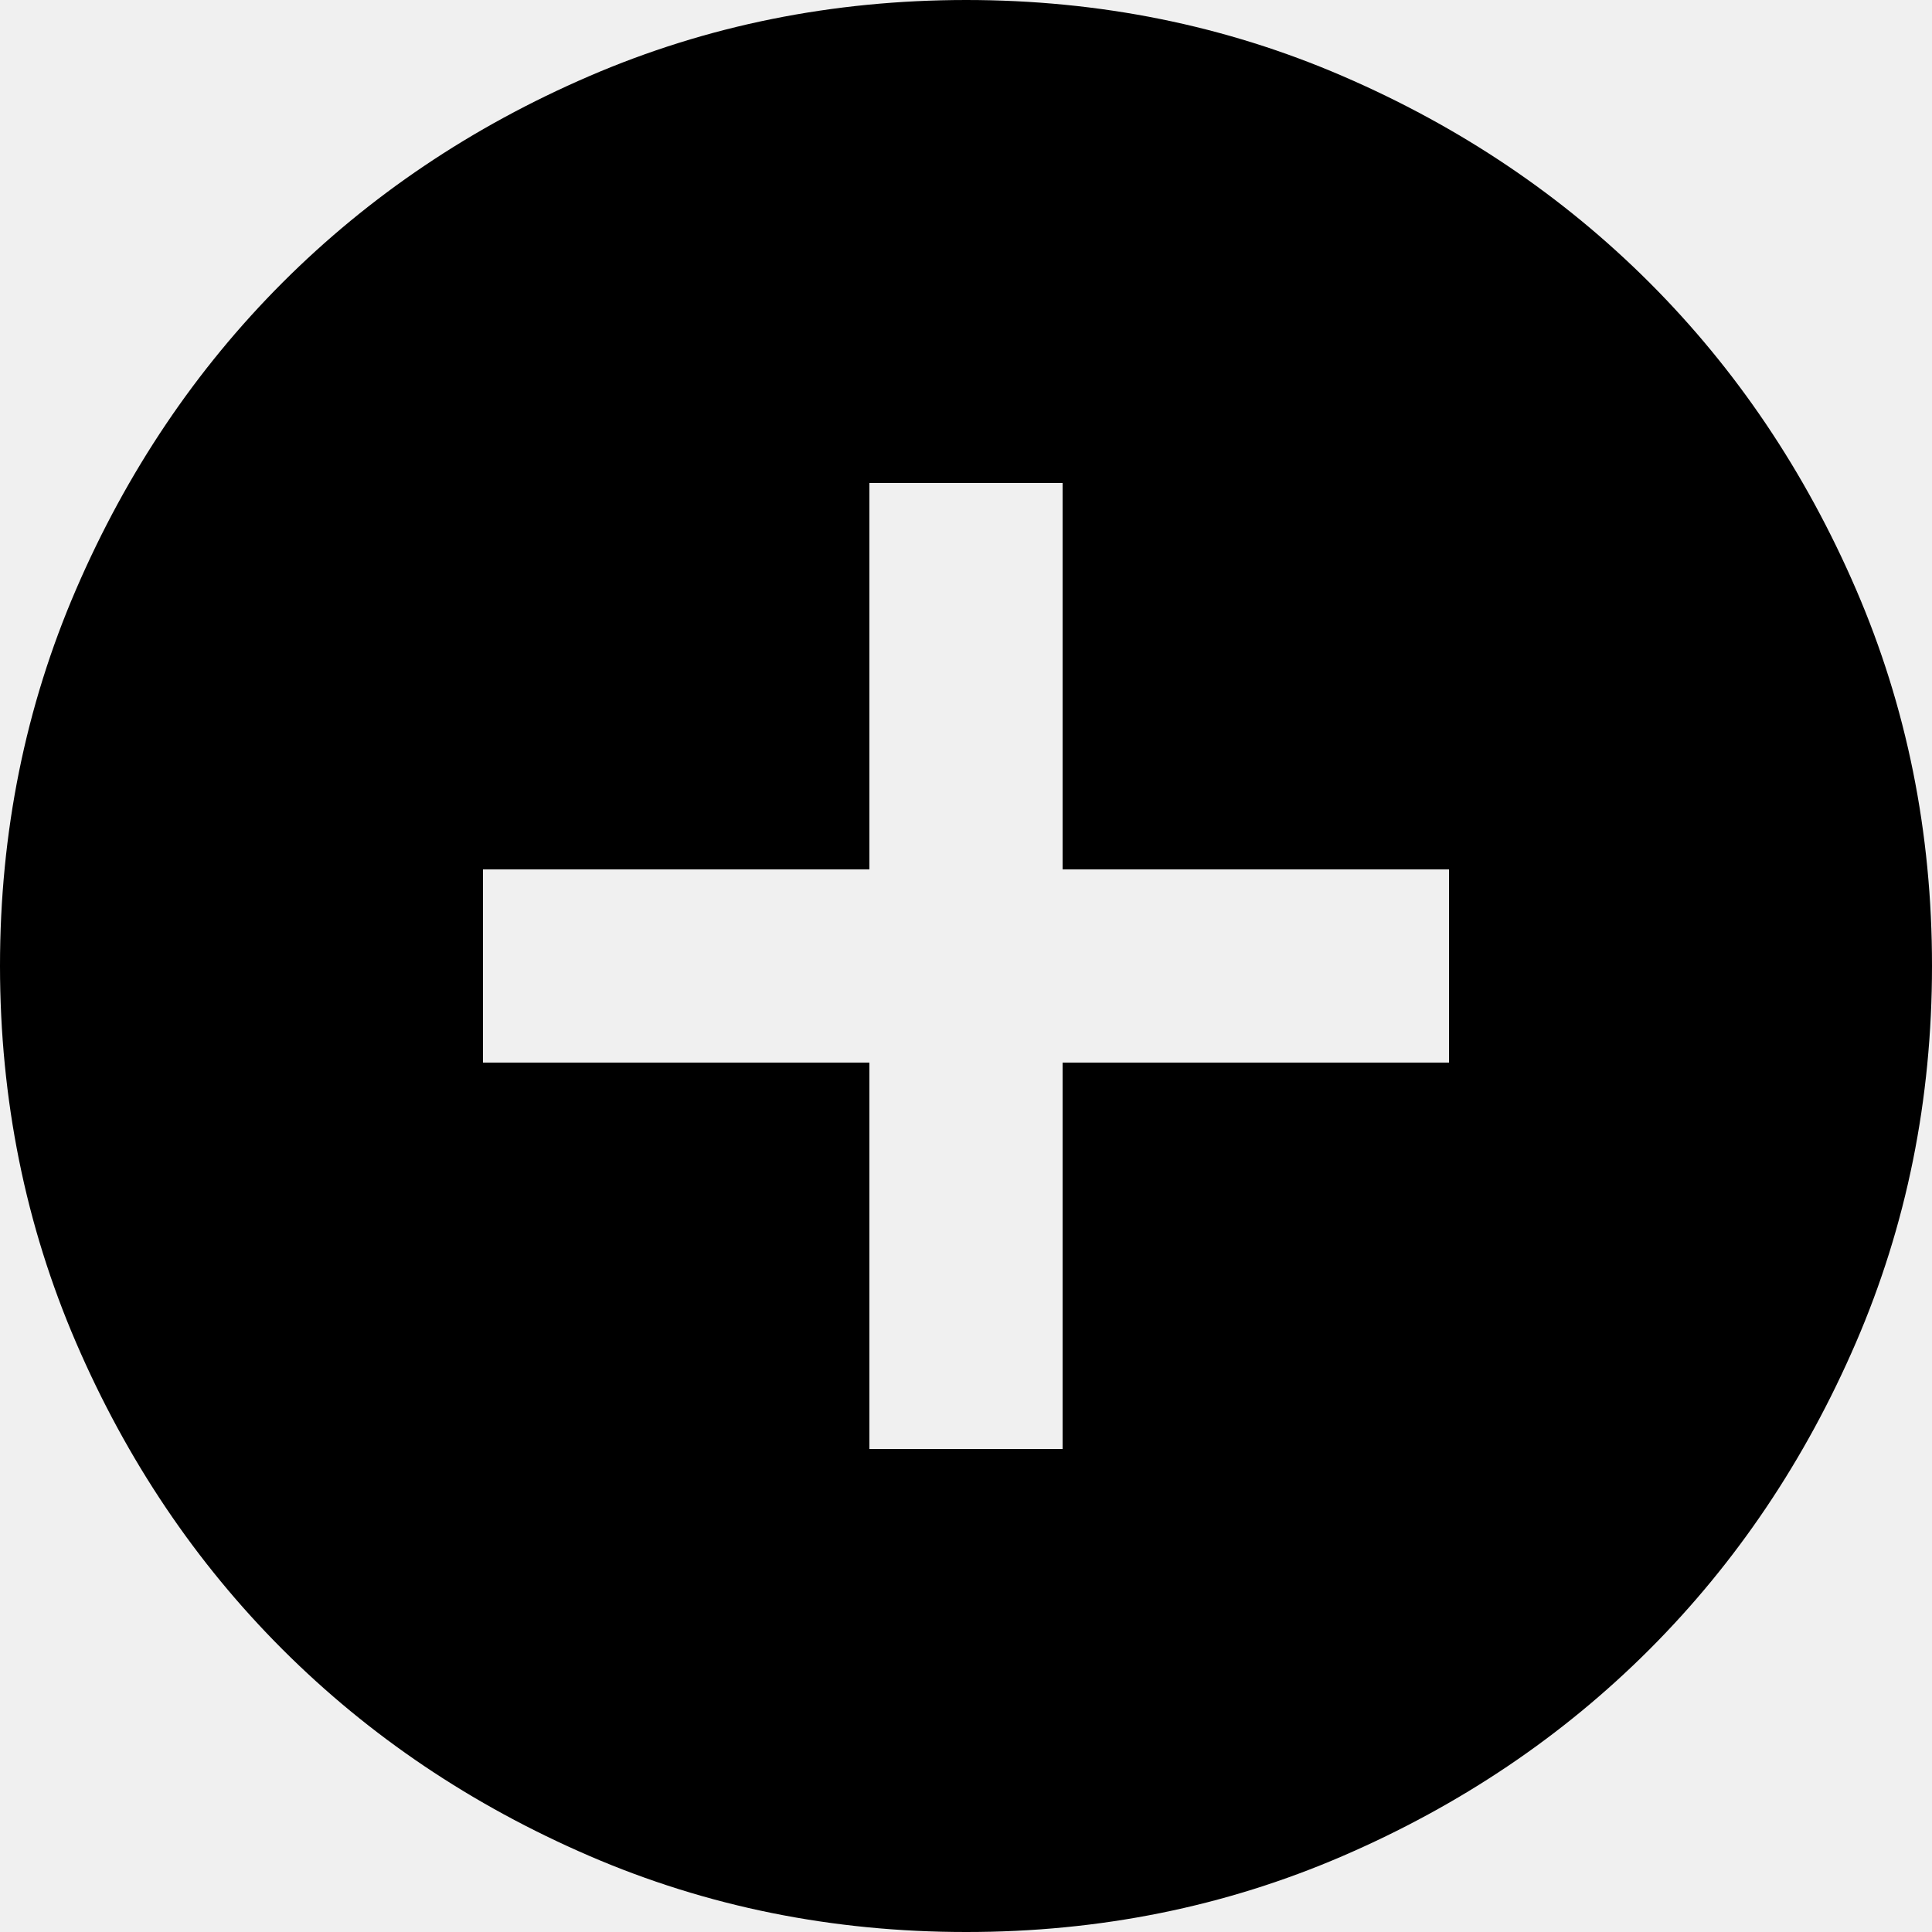
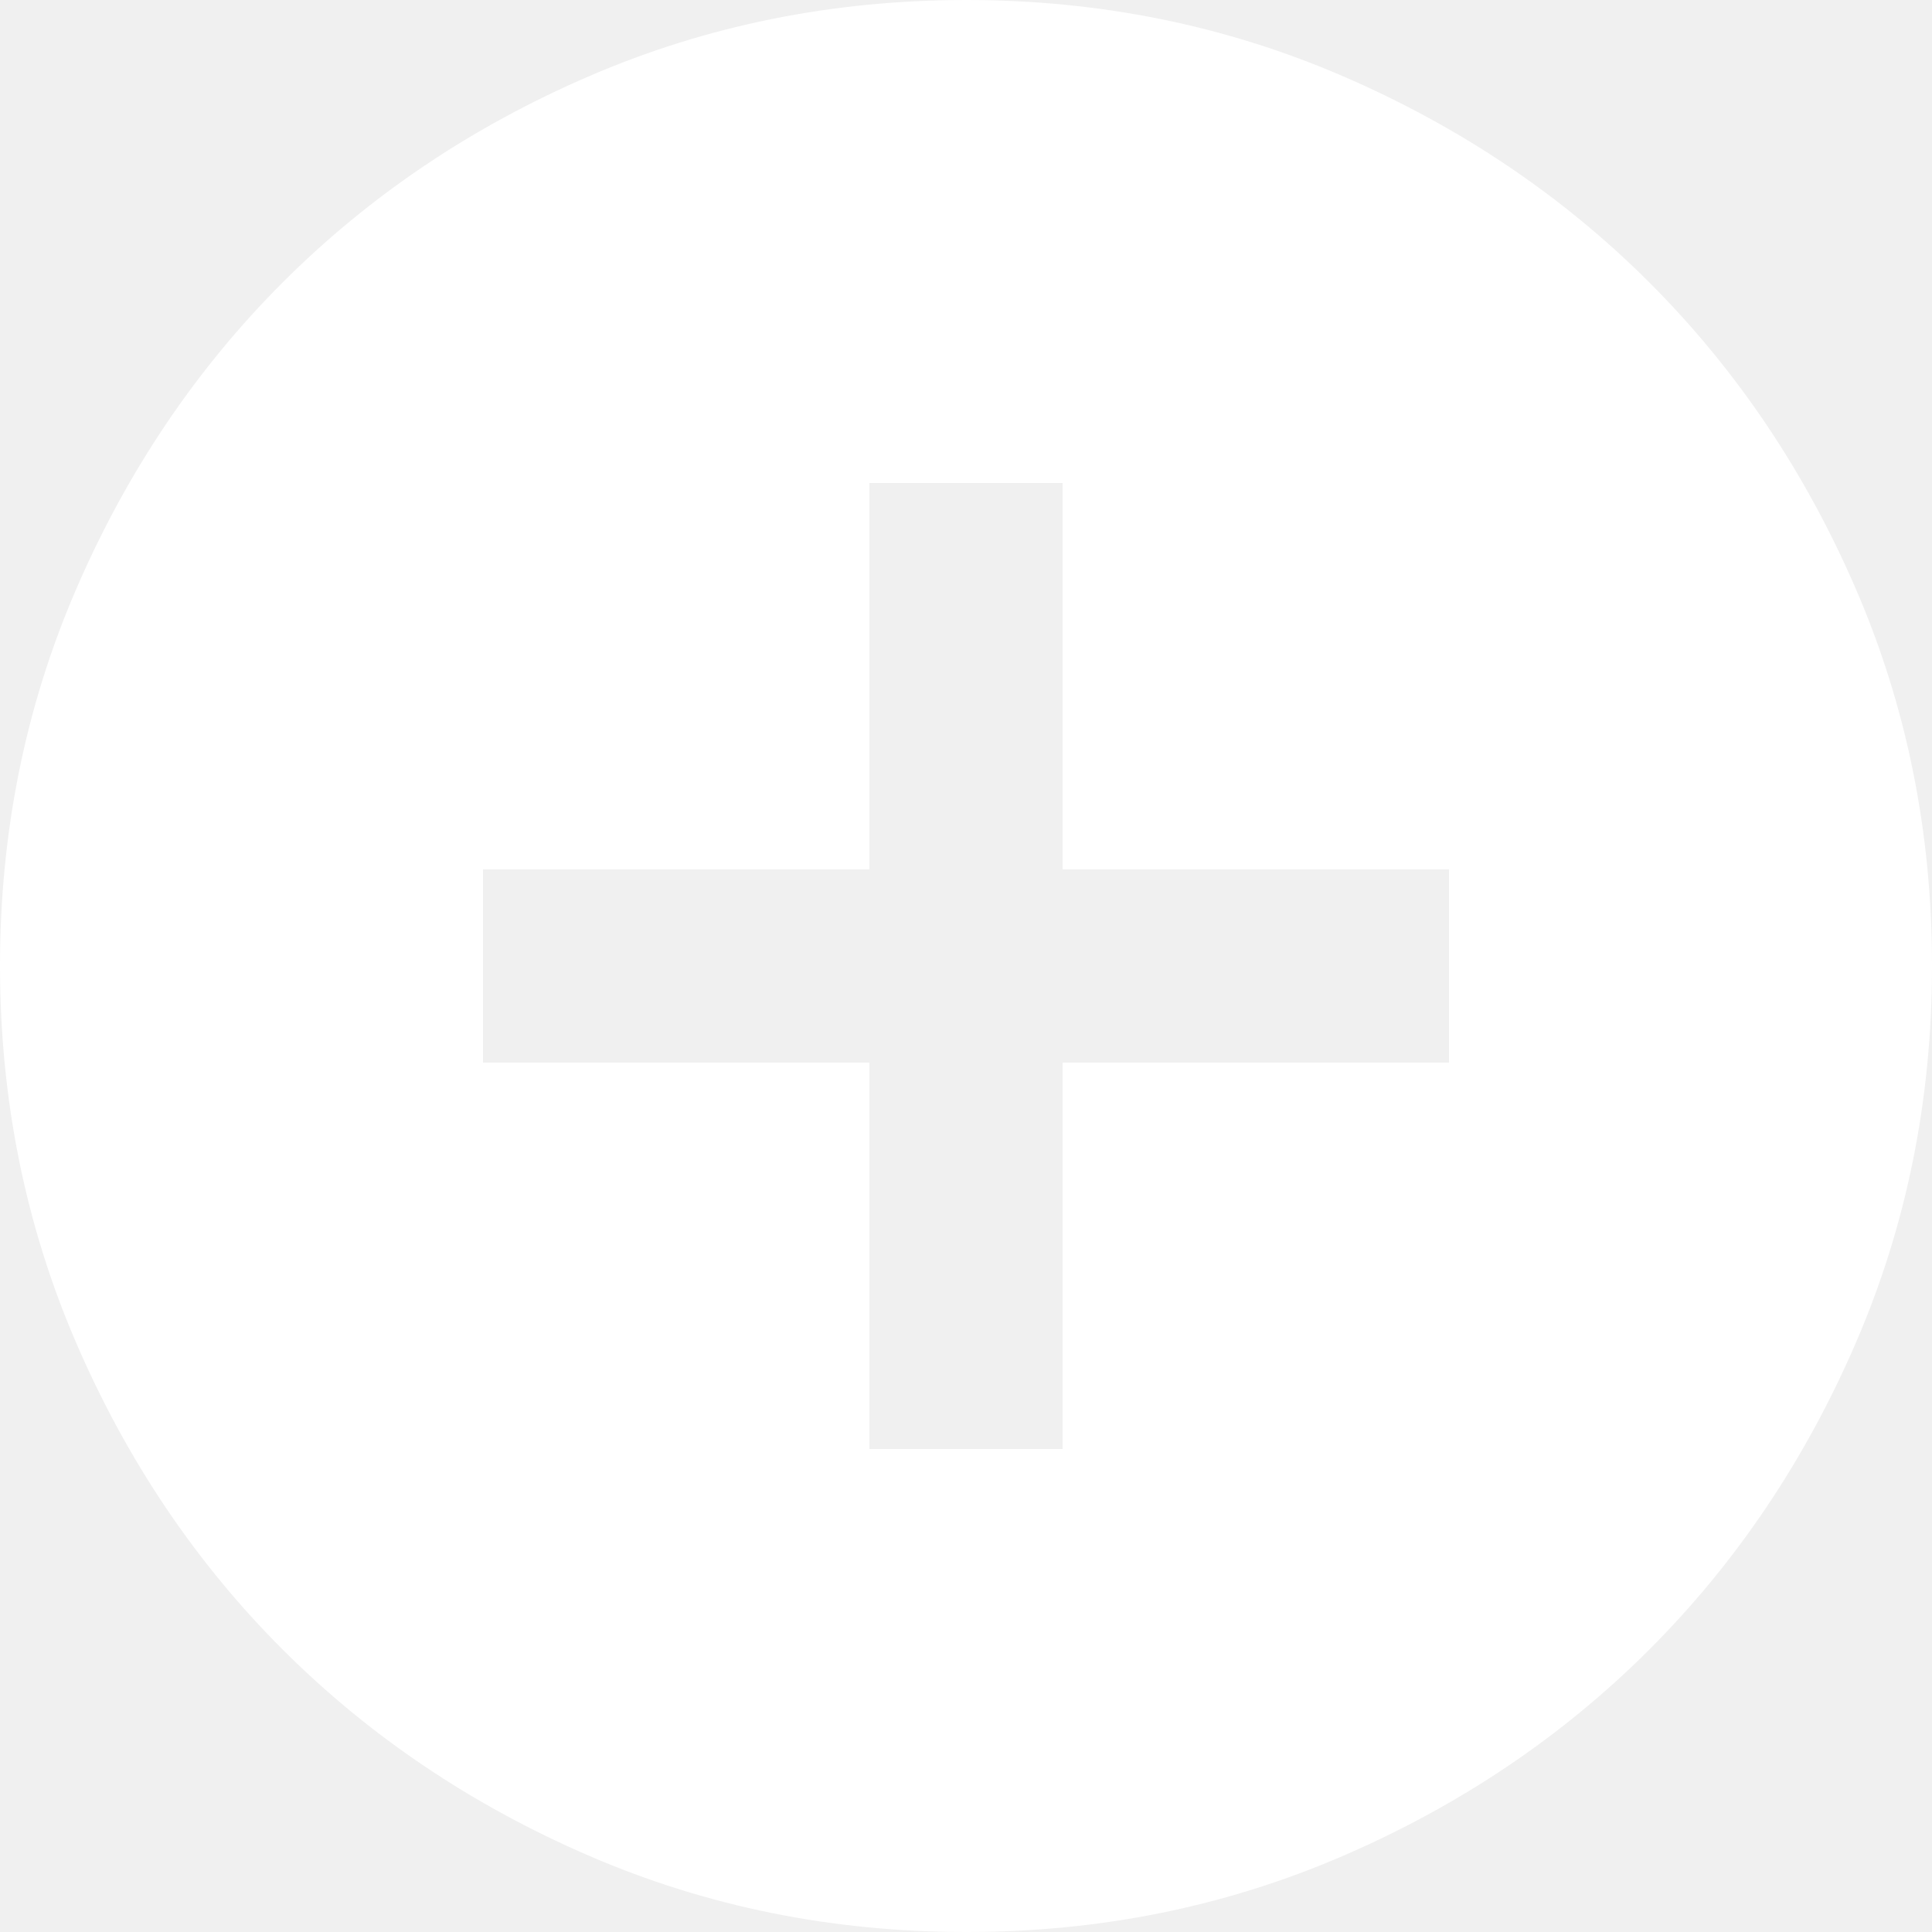
<svg xmlns="http://www.w3.org/2000/svg" width="52" height="52" viewBox="0 0 52 52" fill="none">
-   <path d="M23.4 39H28.6V28.6H39V23.4H28.6V13H23.4V23.4H13V28.6H23.4V39ZM26 52C22.403 52 19.023 51.317 15.86 49.951C12.697 48.585 9.945 46.733 7.605 44.395C5.265 42.055 3.413 39.303 2.049 36.14C0.685 32.977 0.002 29.597 0 26C0 22.403 0.683 19.023 2.049 15.86C3.415 12.697 5.267 9.945 7.605 7.605C9.945 5.265 12.697 3.413 15.86 2.049C19.023 0.685 22.403 0.002 26 0C29.597 0 32.977 0.683 36.14 2.049C39.303 3.415 42.055 5.267 44.395 7.605C46.735 9.945 48.588 12.697 49.954 15.86C51.32 19.023 52.002 22.403 52 26C52 29.597 51.317 32.977 49.951 36.14C48.585 39.303 46.733 42.055 44.395 44.395C42.055 46.735 39.303 48.588 36.14 49.954C32.977 51.32 29.597 52.002 26 52Z" fill="black" />
+   <path d="M23.4 39H28.6V28.6H39V23.4H28.6V13H23.4V23.4H13V28.6H23.4V39ZM26 52C22.403 52 19.023 51.317 15.86 49.951C12.697 48.585 9.945 46.733 7.605 44.395C5.265 42.055 3.413 39.303 2.049 36.14C0.685 32.977 0.002 29.597 0 26C0 22.403 0.683 19.023 2.049 15.86C3.415 12.697 5.267 9.945 7.605 7.605C9.945 5.265 12.697 3.413 15.86 2.049C19.023 0.685 22.403 0.002 26 0C29.597 0 32.977 0.683 36.14 2.049C39.303 3.415 42.055 5.267 44.395 7.605C46.735 9.945 48.588 12.697 49.954 15.86C51.32 19.023 52.002 22.403 52 26C52 29.597 51.317 32.977 49.951 36.14C48.585 39.303 46.733 42.055 44.395 44.395C42.055 46.735 39.303 48.588 36.14 49.954C32.977 51.32 29.597 52.002 26 52Z" fill="white" />
</svg>
